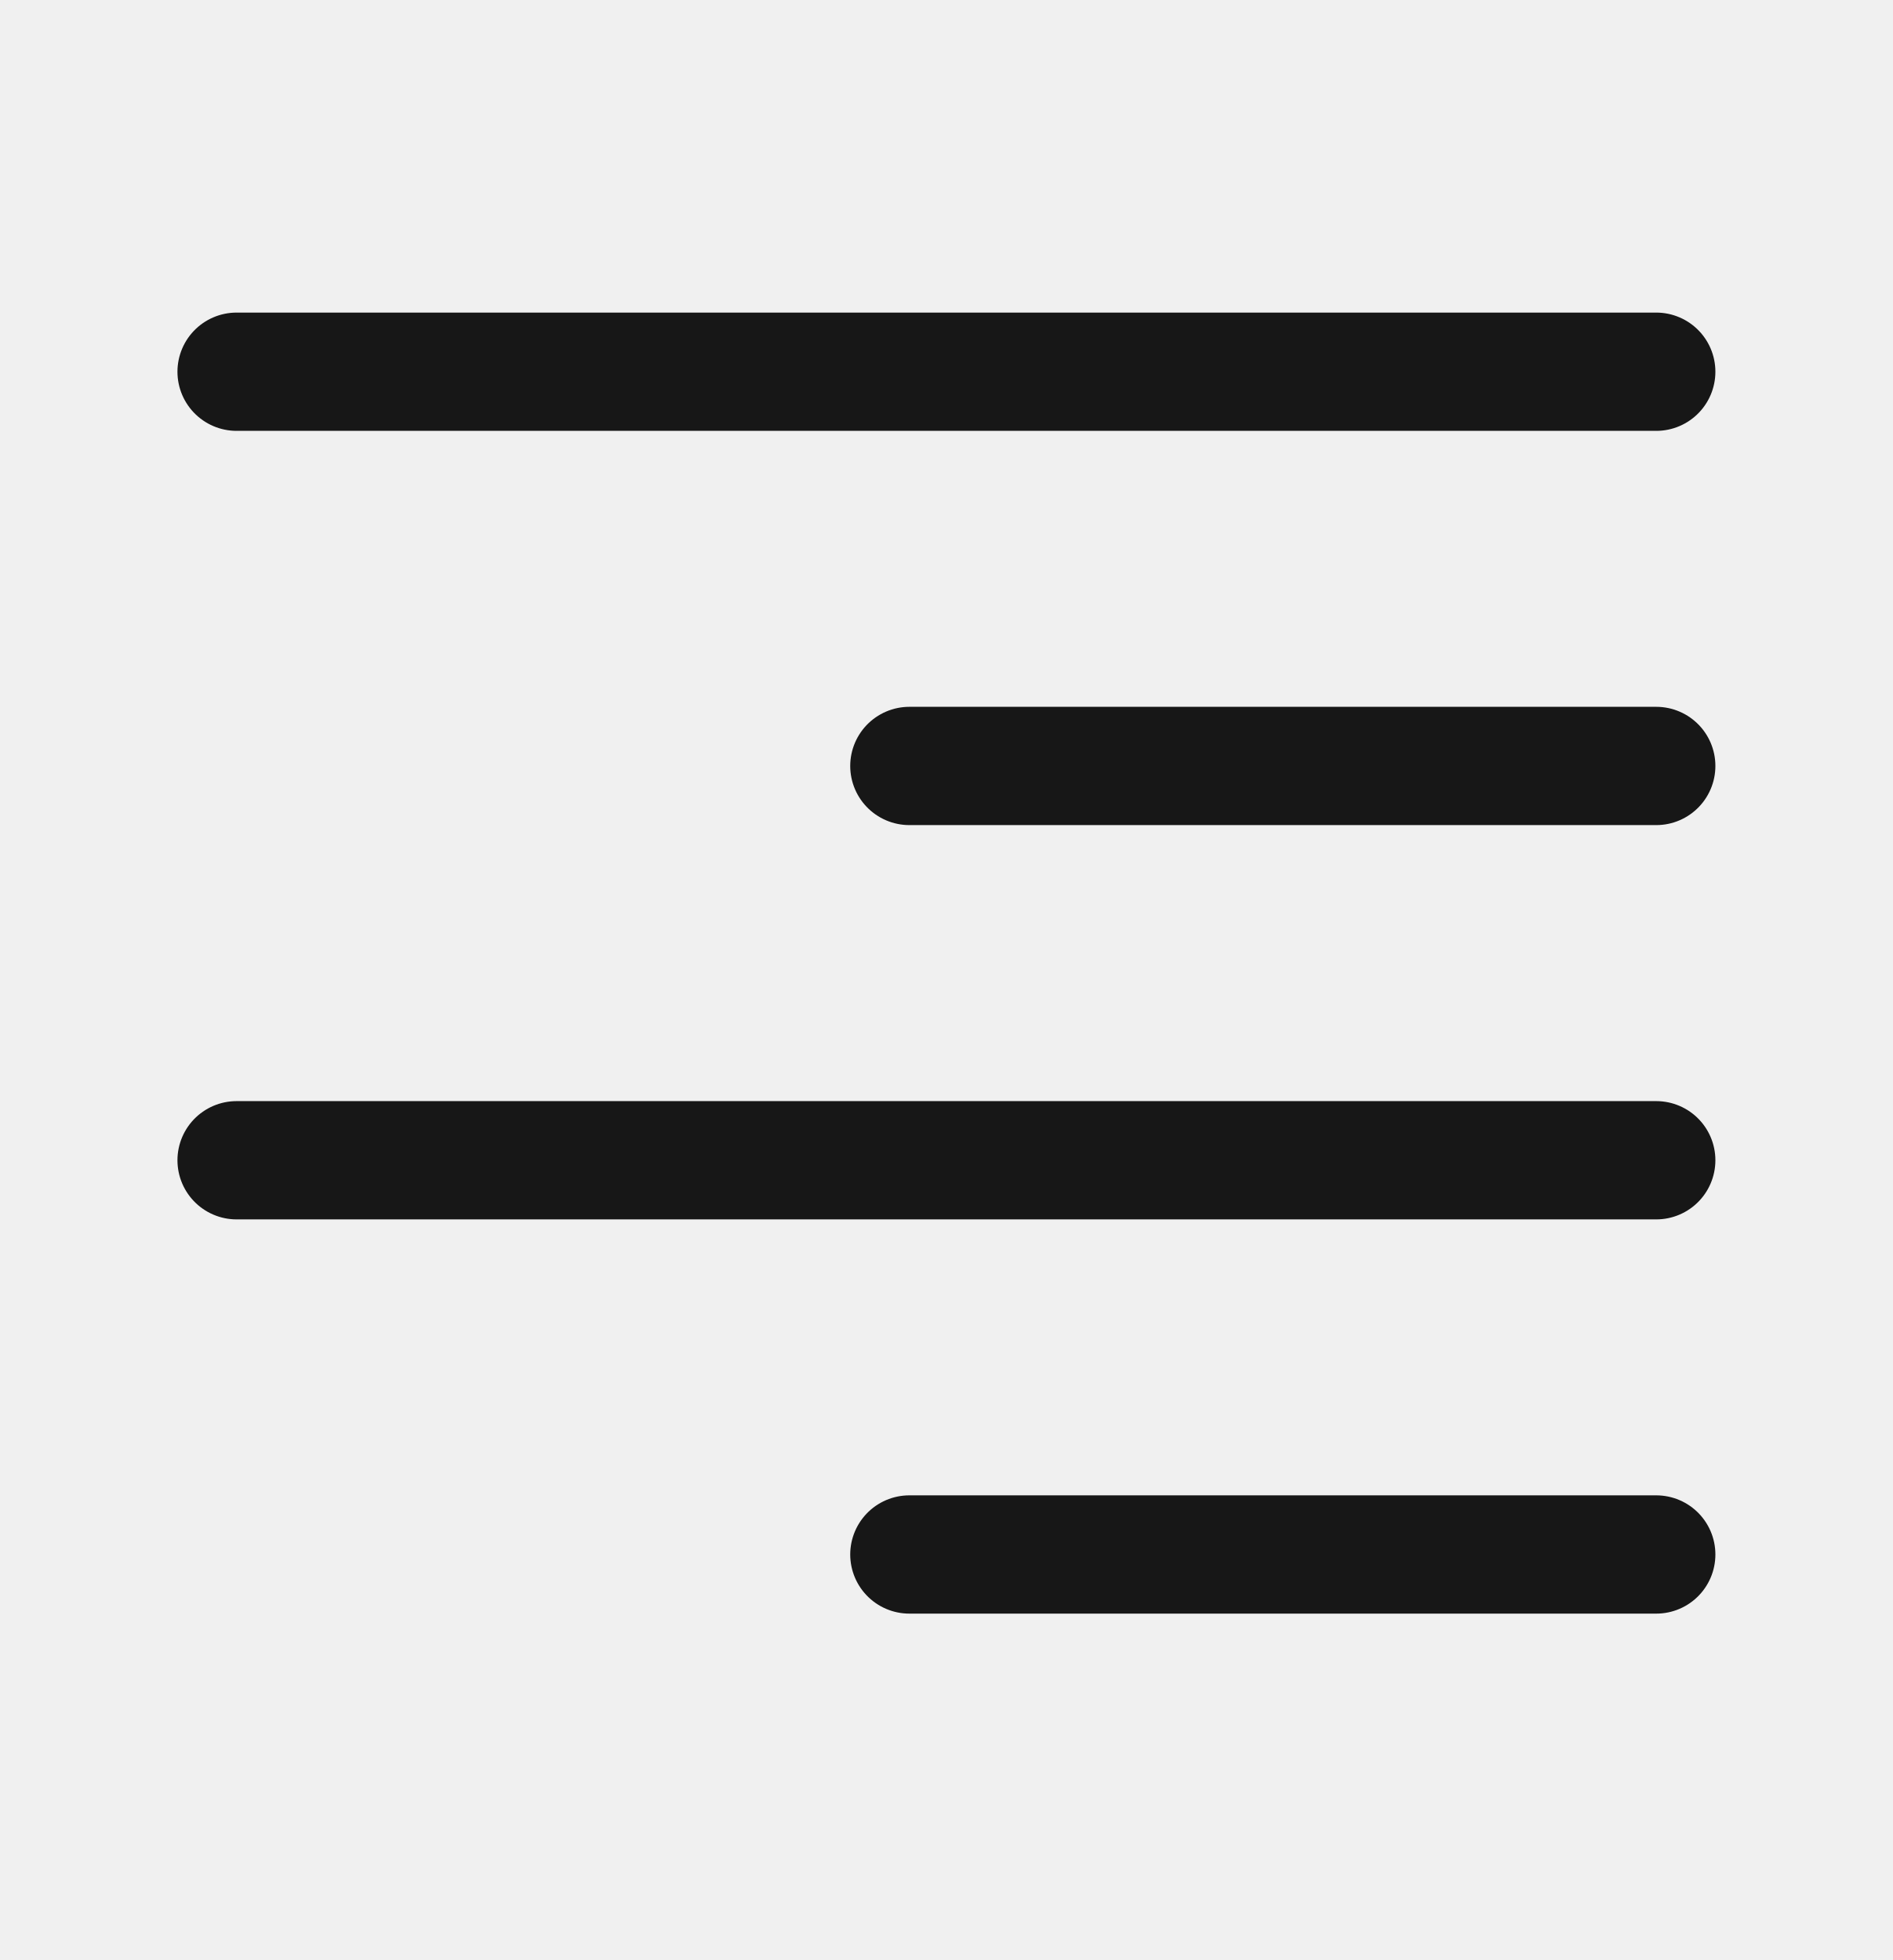
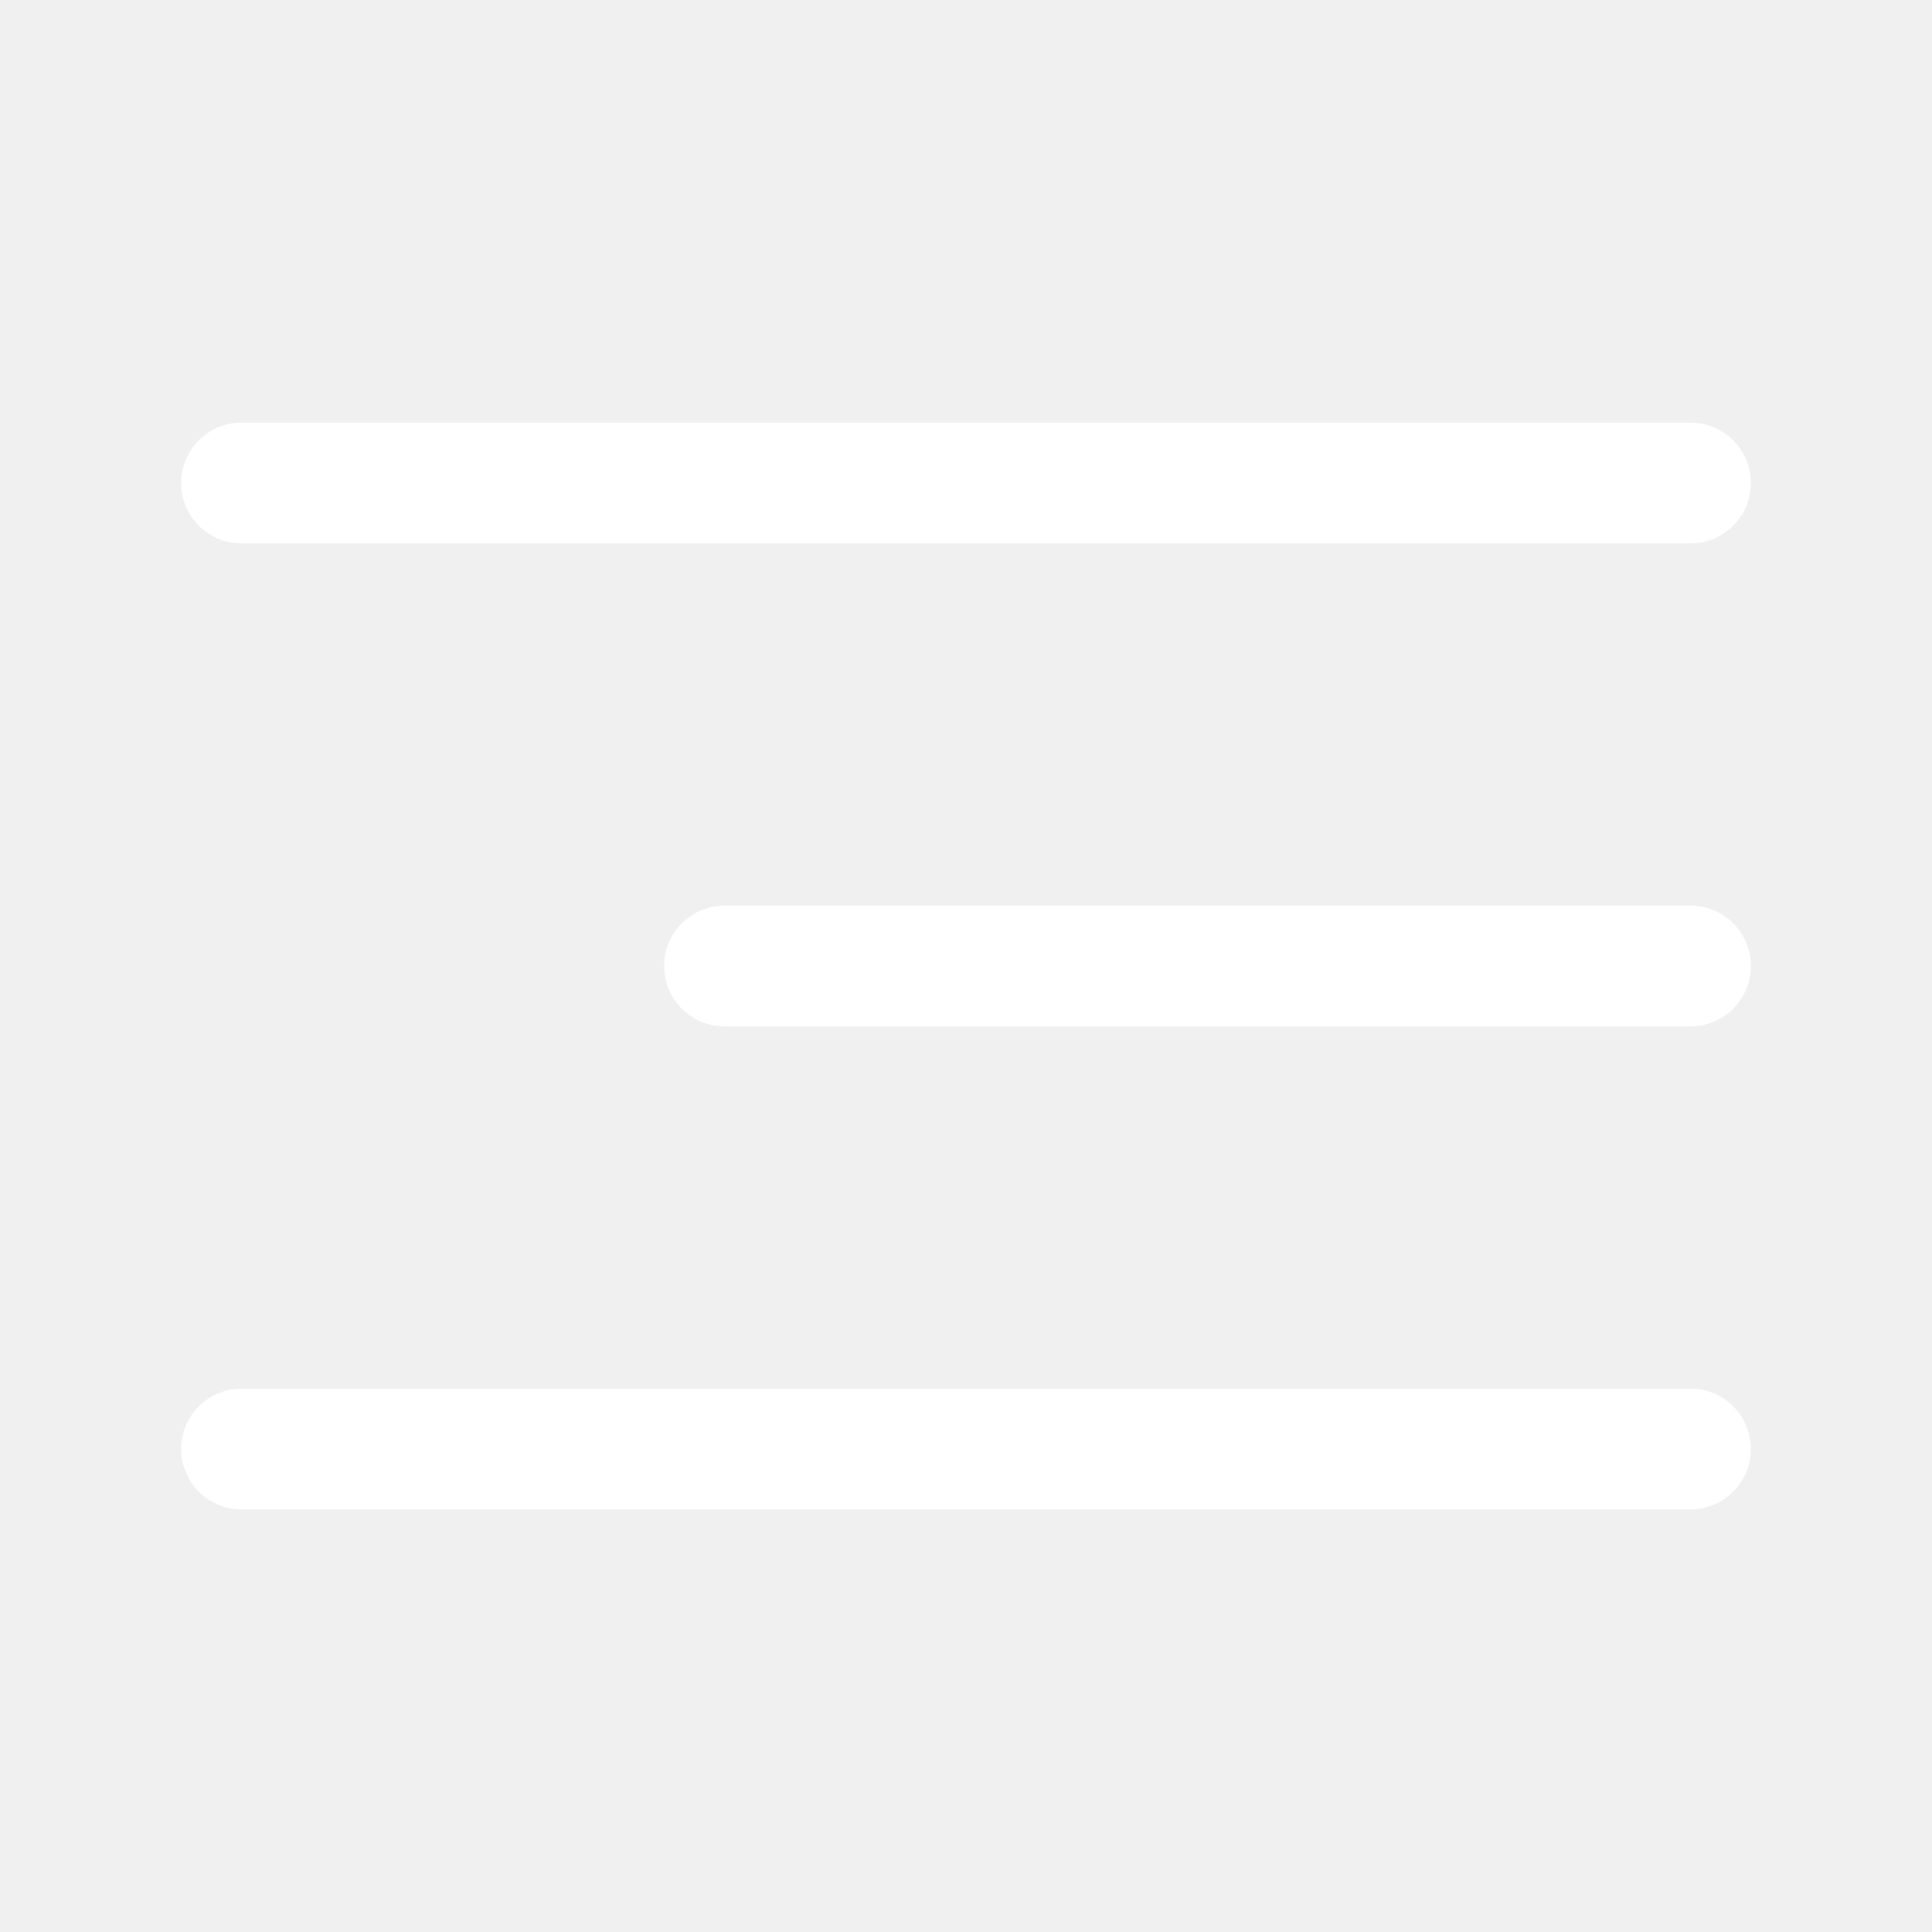
- <svg xmlns="http://www.w3.org/2000/svg" width="28" height="29" viewBox="0 0 28 29" fill="none">
-   <path d="M3.5 5.5H24.5" stroke="#171717" stroke-width="1.75" stroke-linecap="round" stroke-linejoin="round" />
-   <path d="M13.452 11.333H24.5" stroke="#171717" stroke-width="1.75" stroke-linecap="round" stroke-linejoin="round" />
-   <path d="M3.5 17.167H24.5" stroke="#171717" stroke-width="1.75" stroke-linecap="round" stroke-linejoin="round" />
-   <path d="M13.452 23H24.5" stroke="#171717" stroke-width="1.75" stroke-linecap="round" stroke-linejoin="round" />
+ <svg xmlns="http://www.w3.org/2000/svg" viewBox="0 0 24 24" fill="none" stroke="#ffffff">
+   <g id="SVGRepo_bgCarrier" stroke-width="0" />
+   <g id="SVGRepo_tracerCarrier" stroke-linecap="round" stroke-linejoin="round" />
+   <g id="SVGRepo_iconCarrier">
+     <g id="style=linear">
+       <g id="menu-fries">
+         <path id="vector" d="M3 6H21" stroke="#ffffff" stroke-width="1.5" stroke-linecap="round" />
+         <path id="vector_2" d="M9 12L21 12" stroke="#ffffff" stroke-width="1.5" stroke-linecap="round" />
+         <path id="vector_3" d="M3 18H21" stroke="#ffffff" stroke-width="1.5" stroke-linecap="round" />
+       </g>
+     </g>
+   </g>
</svg>
